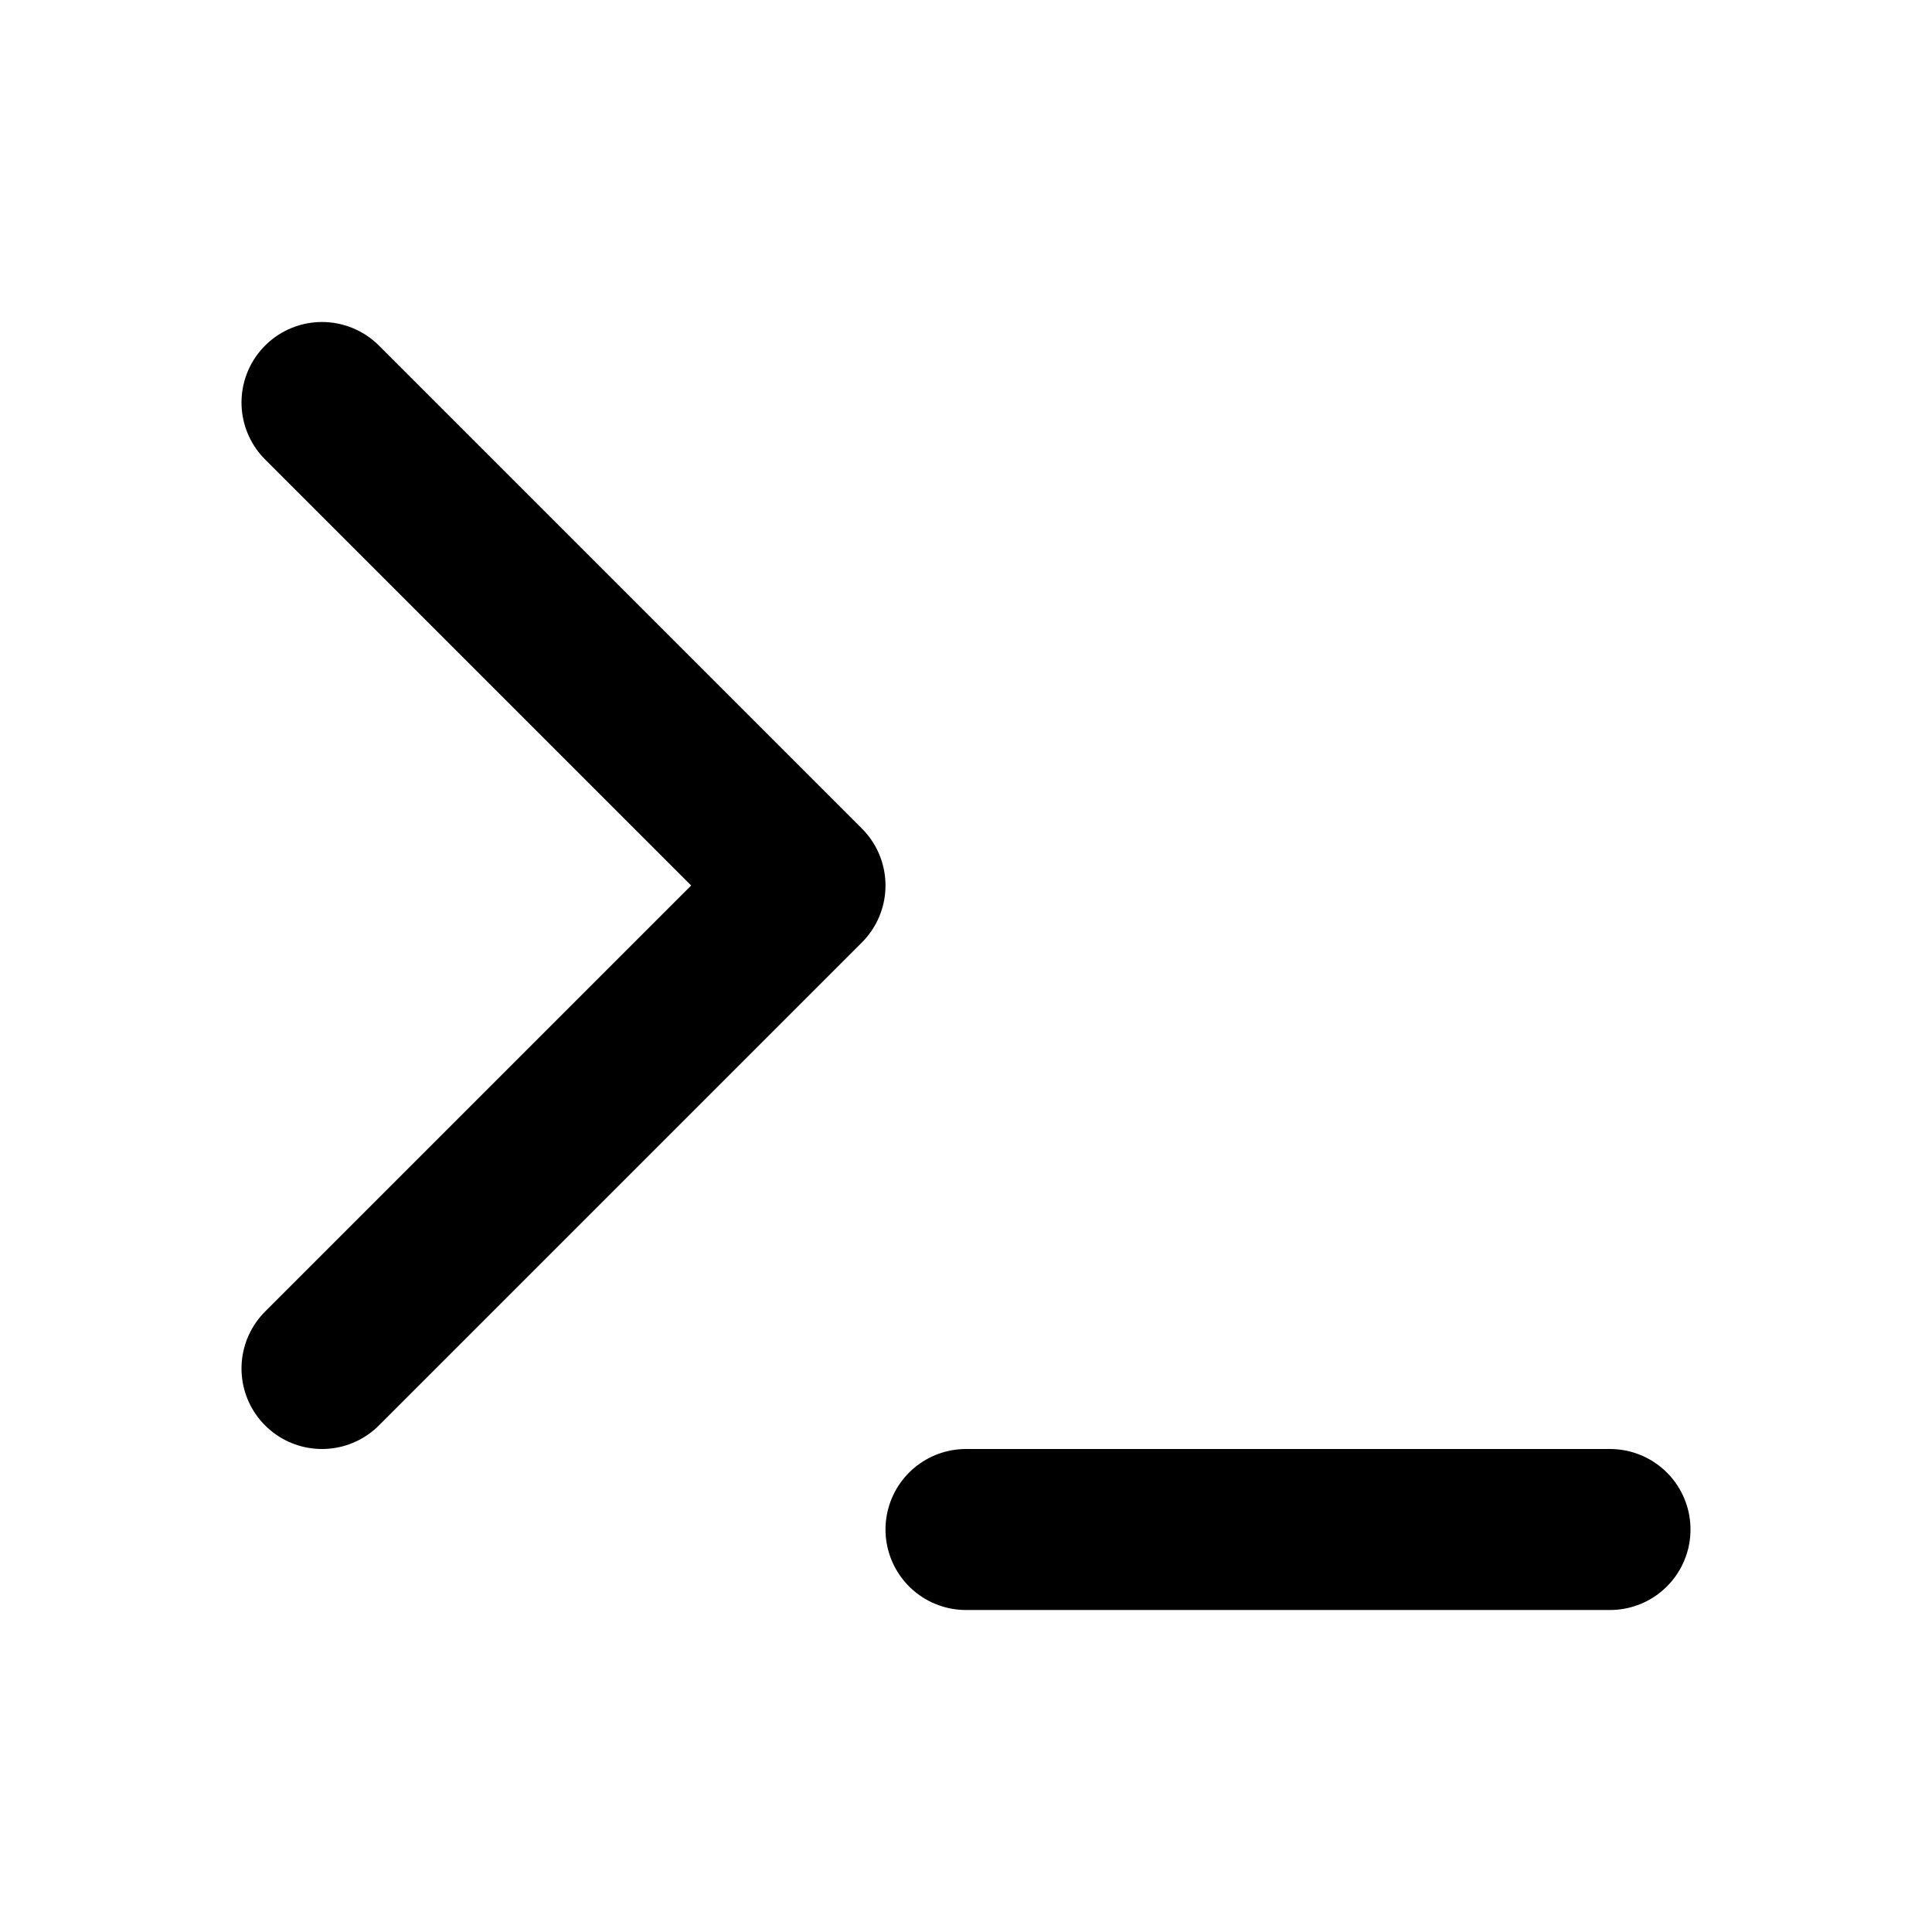
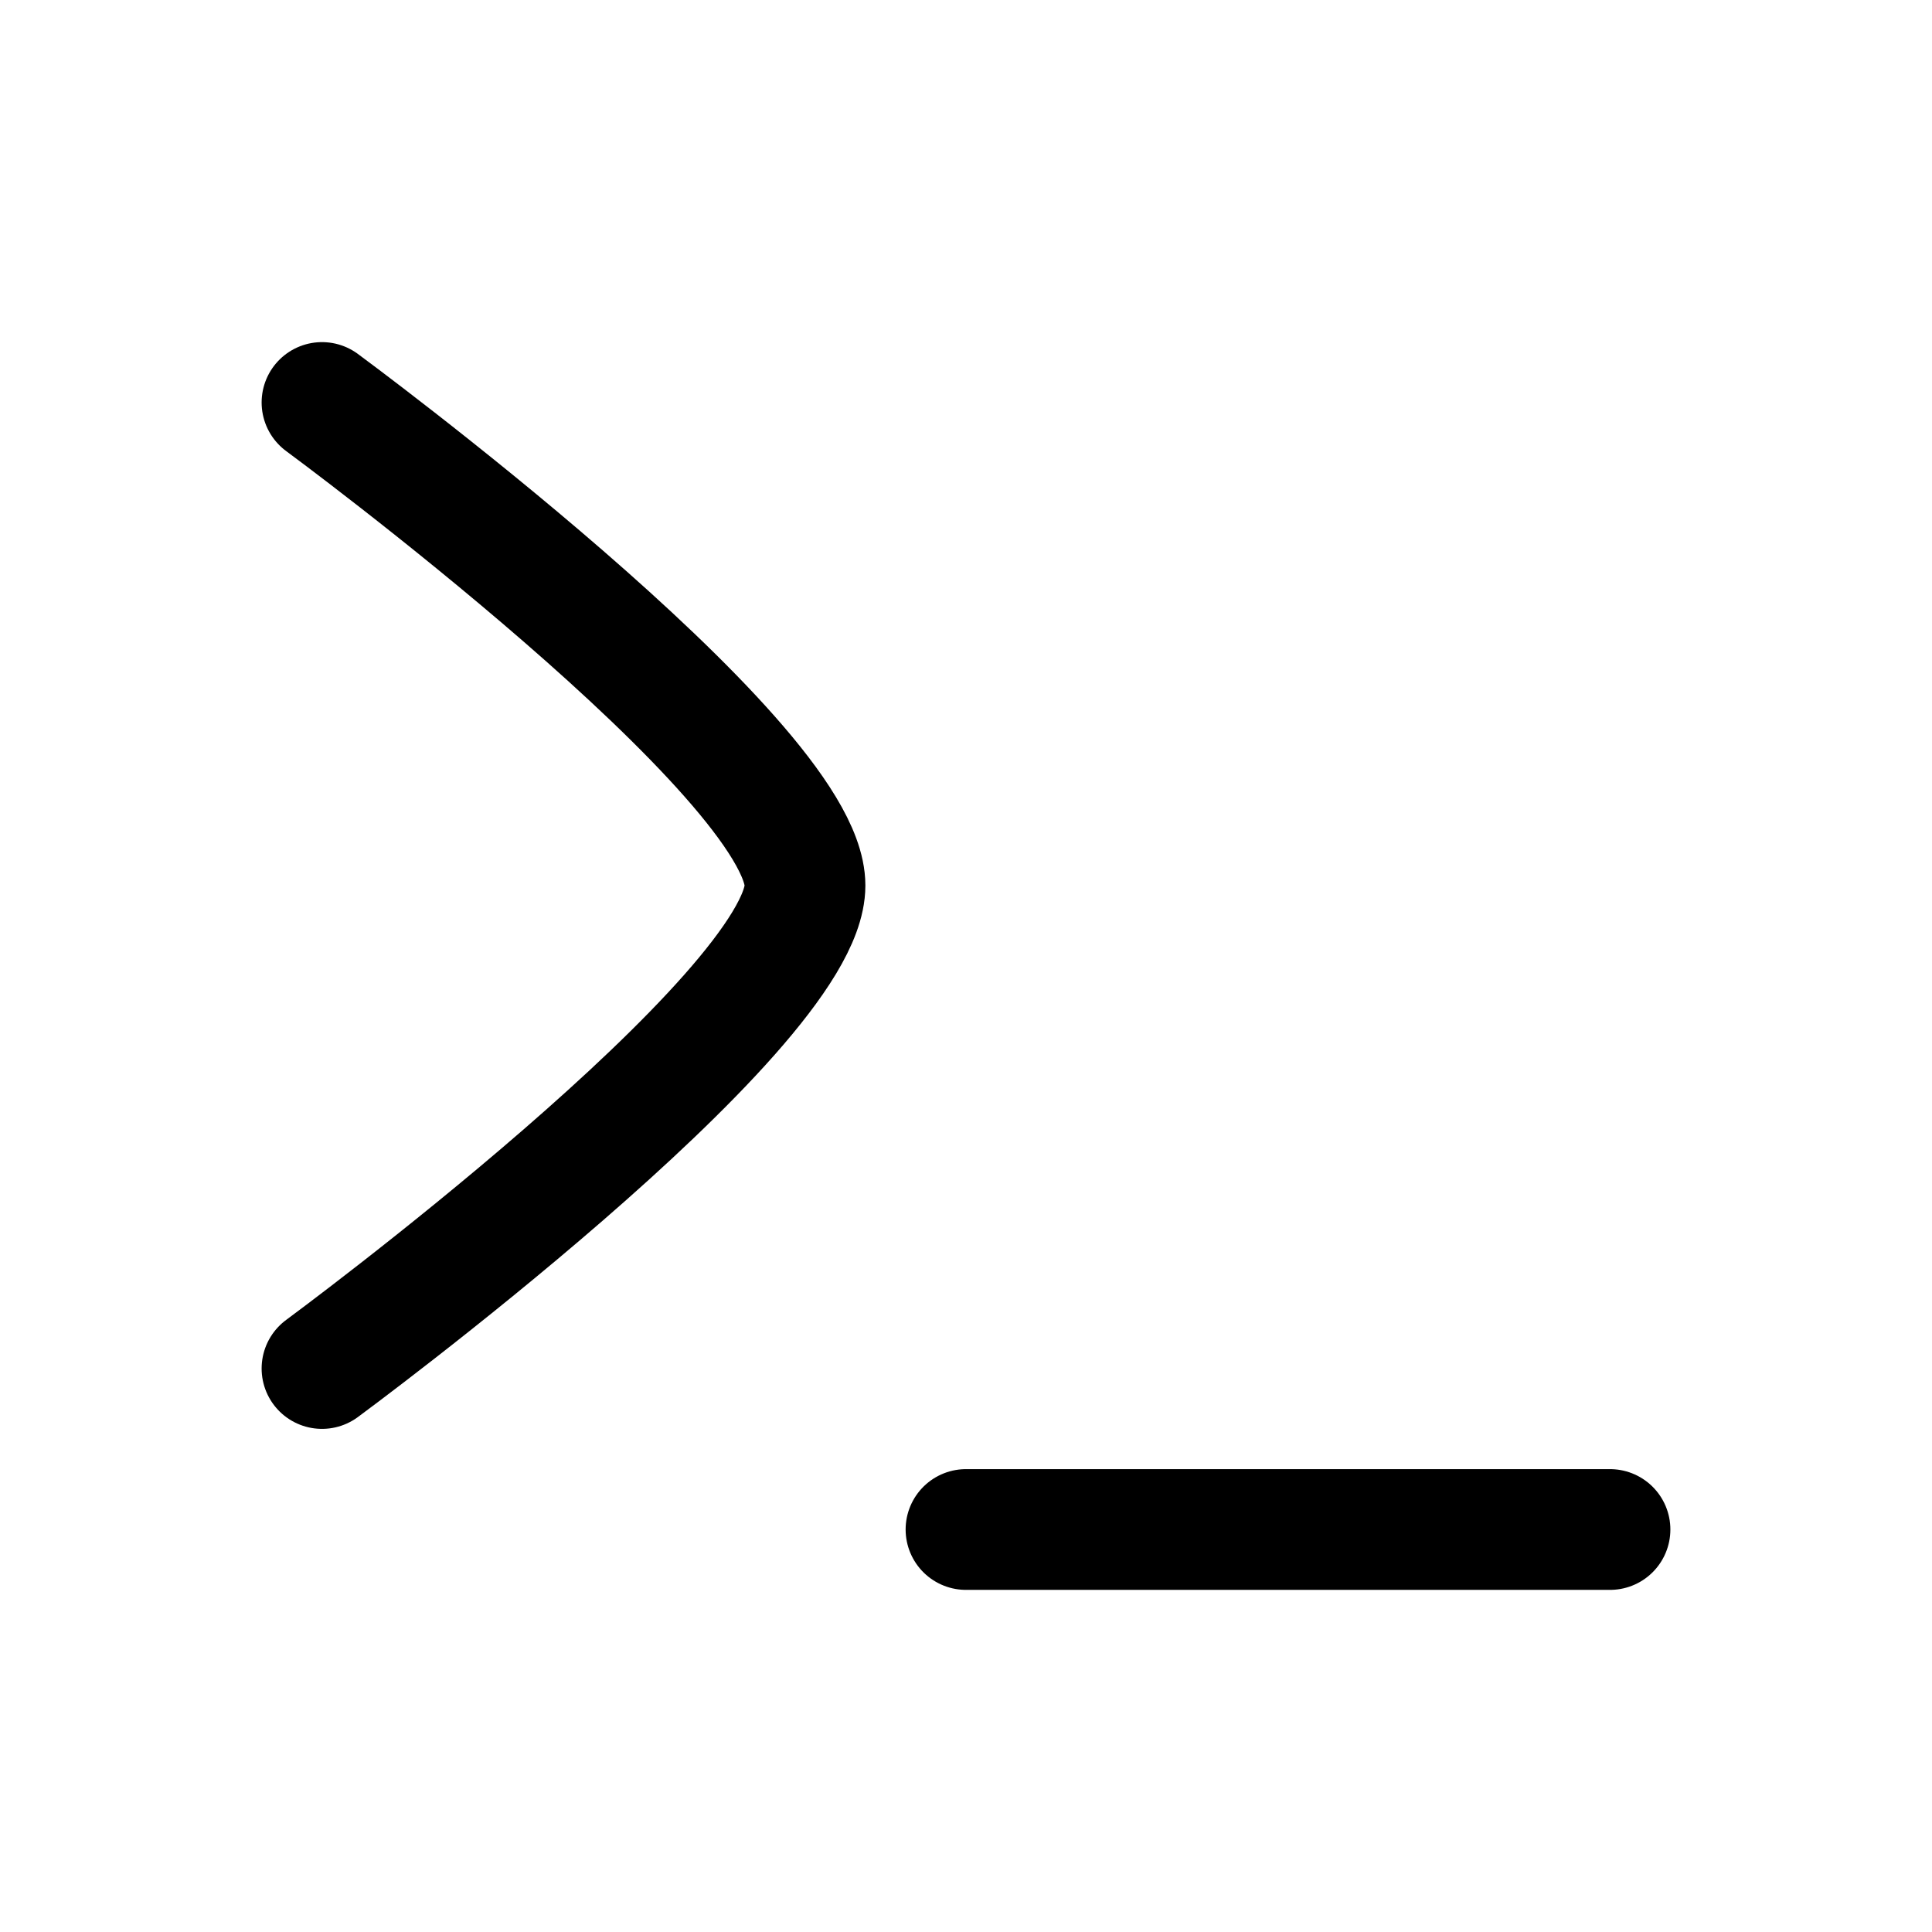
- <svg xmlns="http://www.w3.org/2000/svg" width="24" height="24" viewBox="0 0 24 24" fill="none" stroke="currentColor" stroke-width="2" stroke-linecap="round" stroke-linejoin="round">
-   <path d="M12 19h8" />
-   <path d="m4 17 6-6-6-6" />
+ <svg xmlns="http://www.w3.org/2000/svg" width="24" height="24" viewBox="0 0 24 24" fill="none" stroke="currentColor" stroke-width="1.5" stroke-linecap="round" stroke-linejoin="round">
+   <path d="M4 17C4 17 10 12.581 10 11C10 9.419 4 5 4 5" stroke="currentColor" stroke-linecap="round" stroke-linejoin="round" stroke-width="1.5" />
+   <path d="M12 19H20" stroke="currentColor" stroke-linecap="round" stroke-linejoin="round" stroke-width="1.5" />
</svg>
